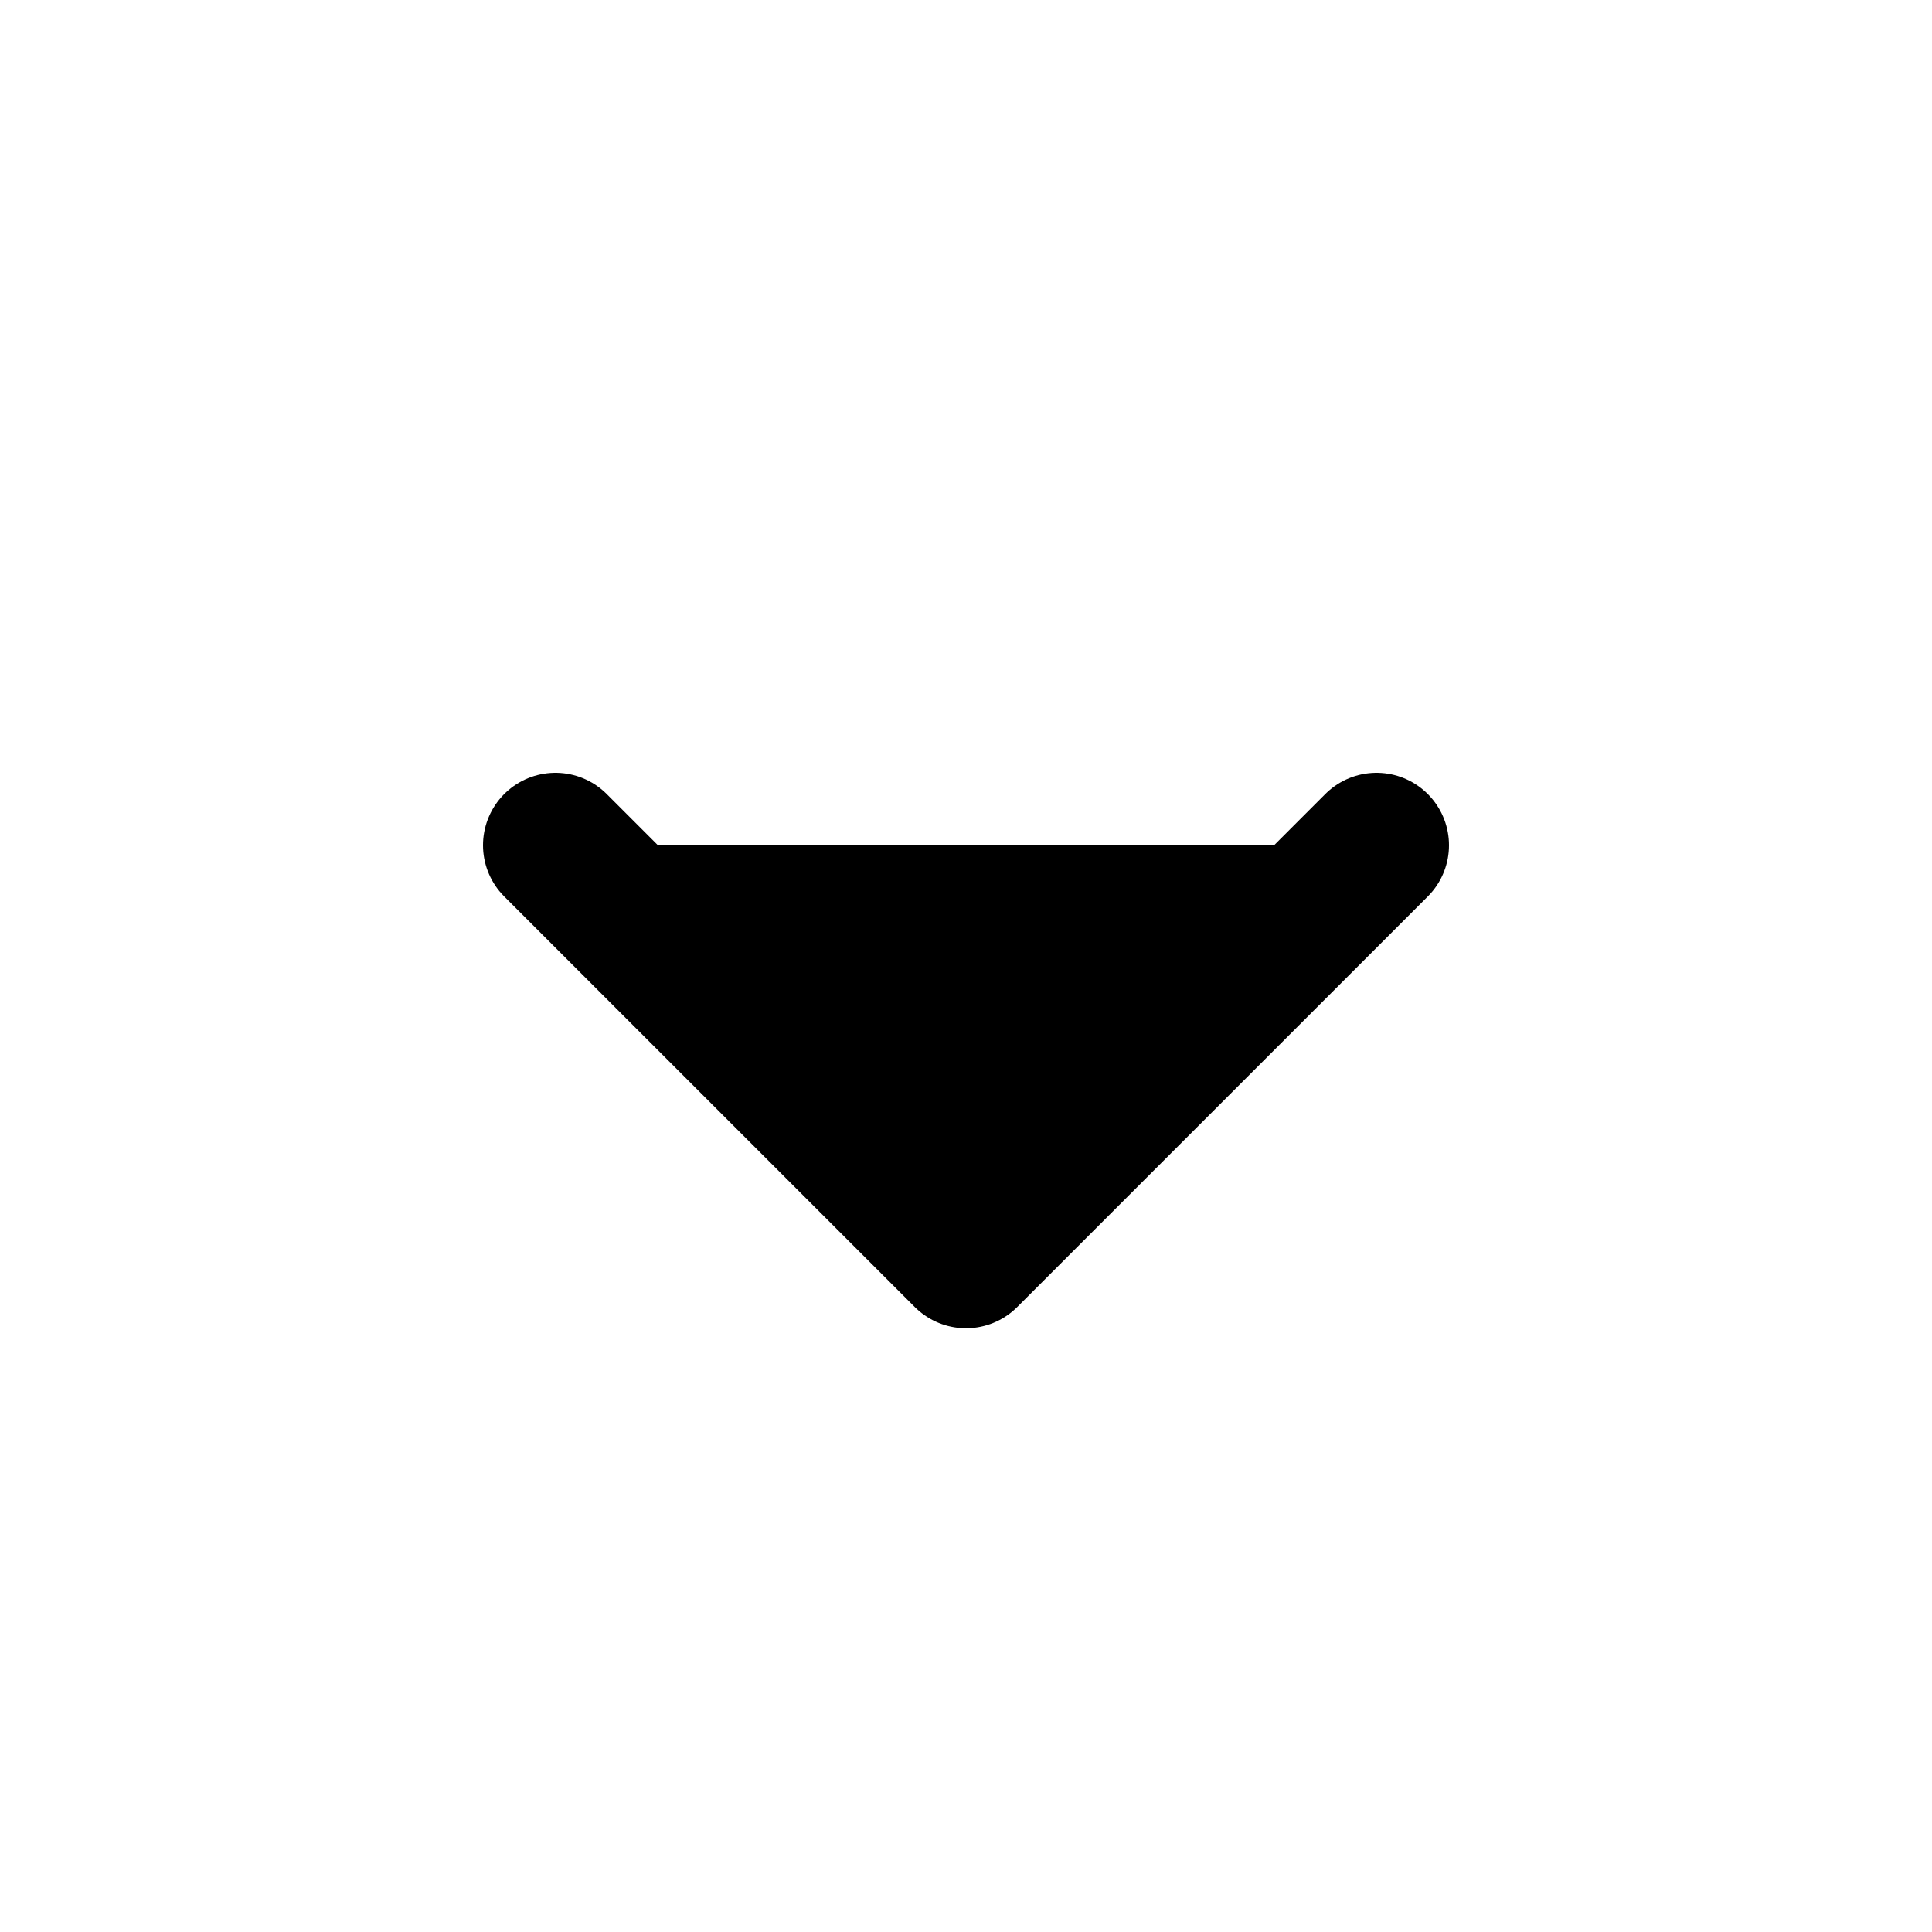
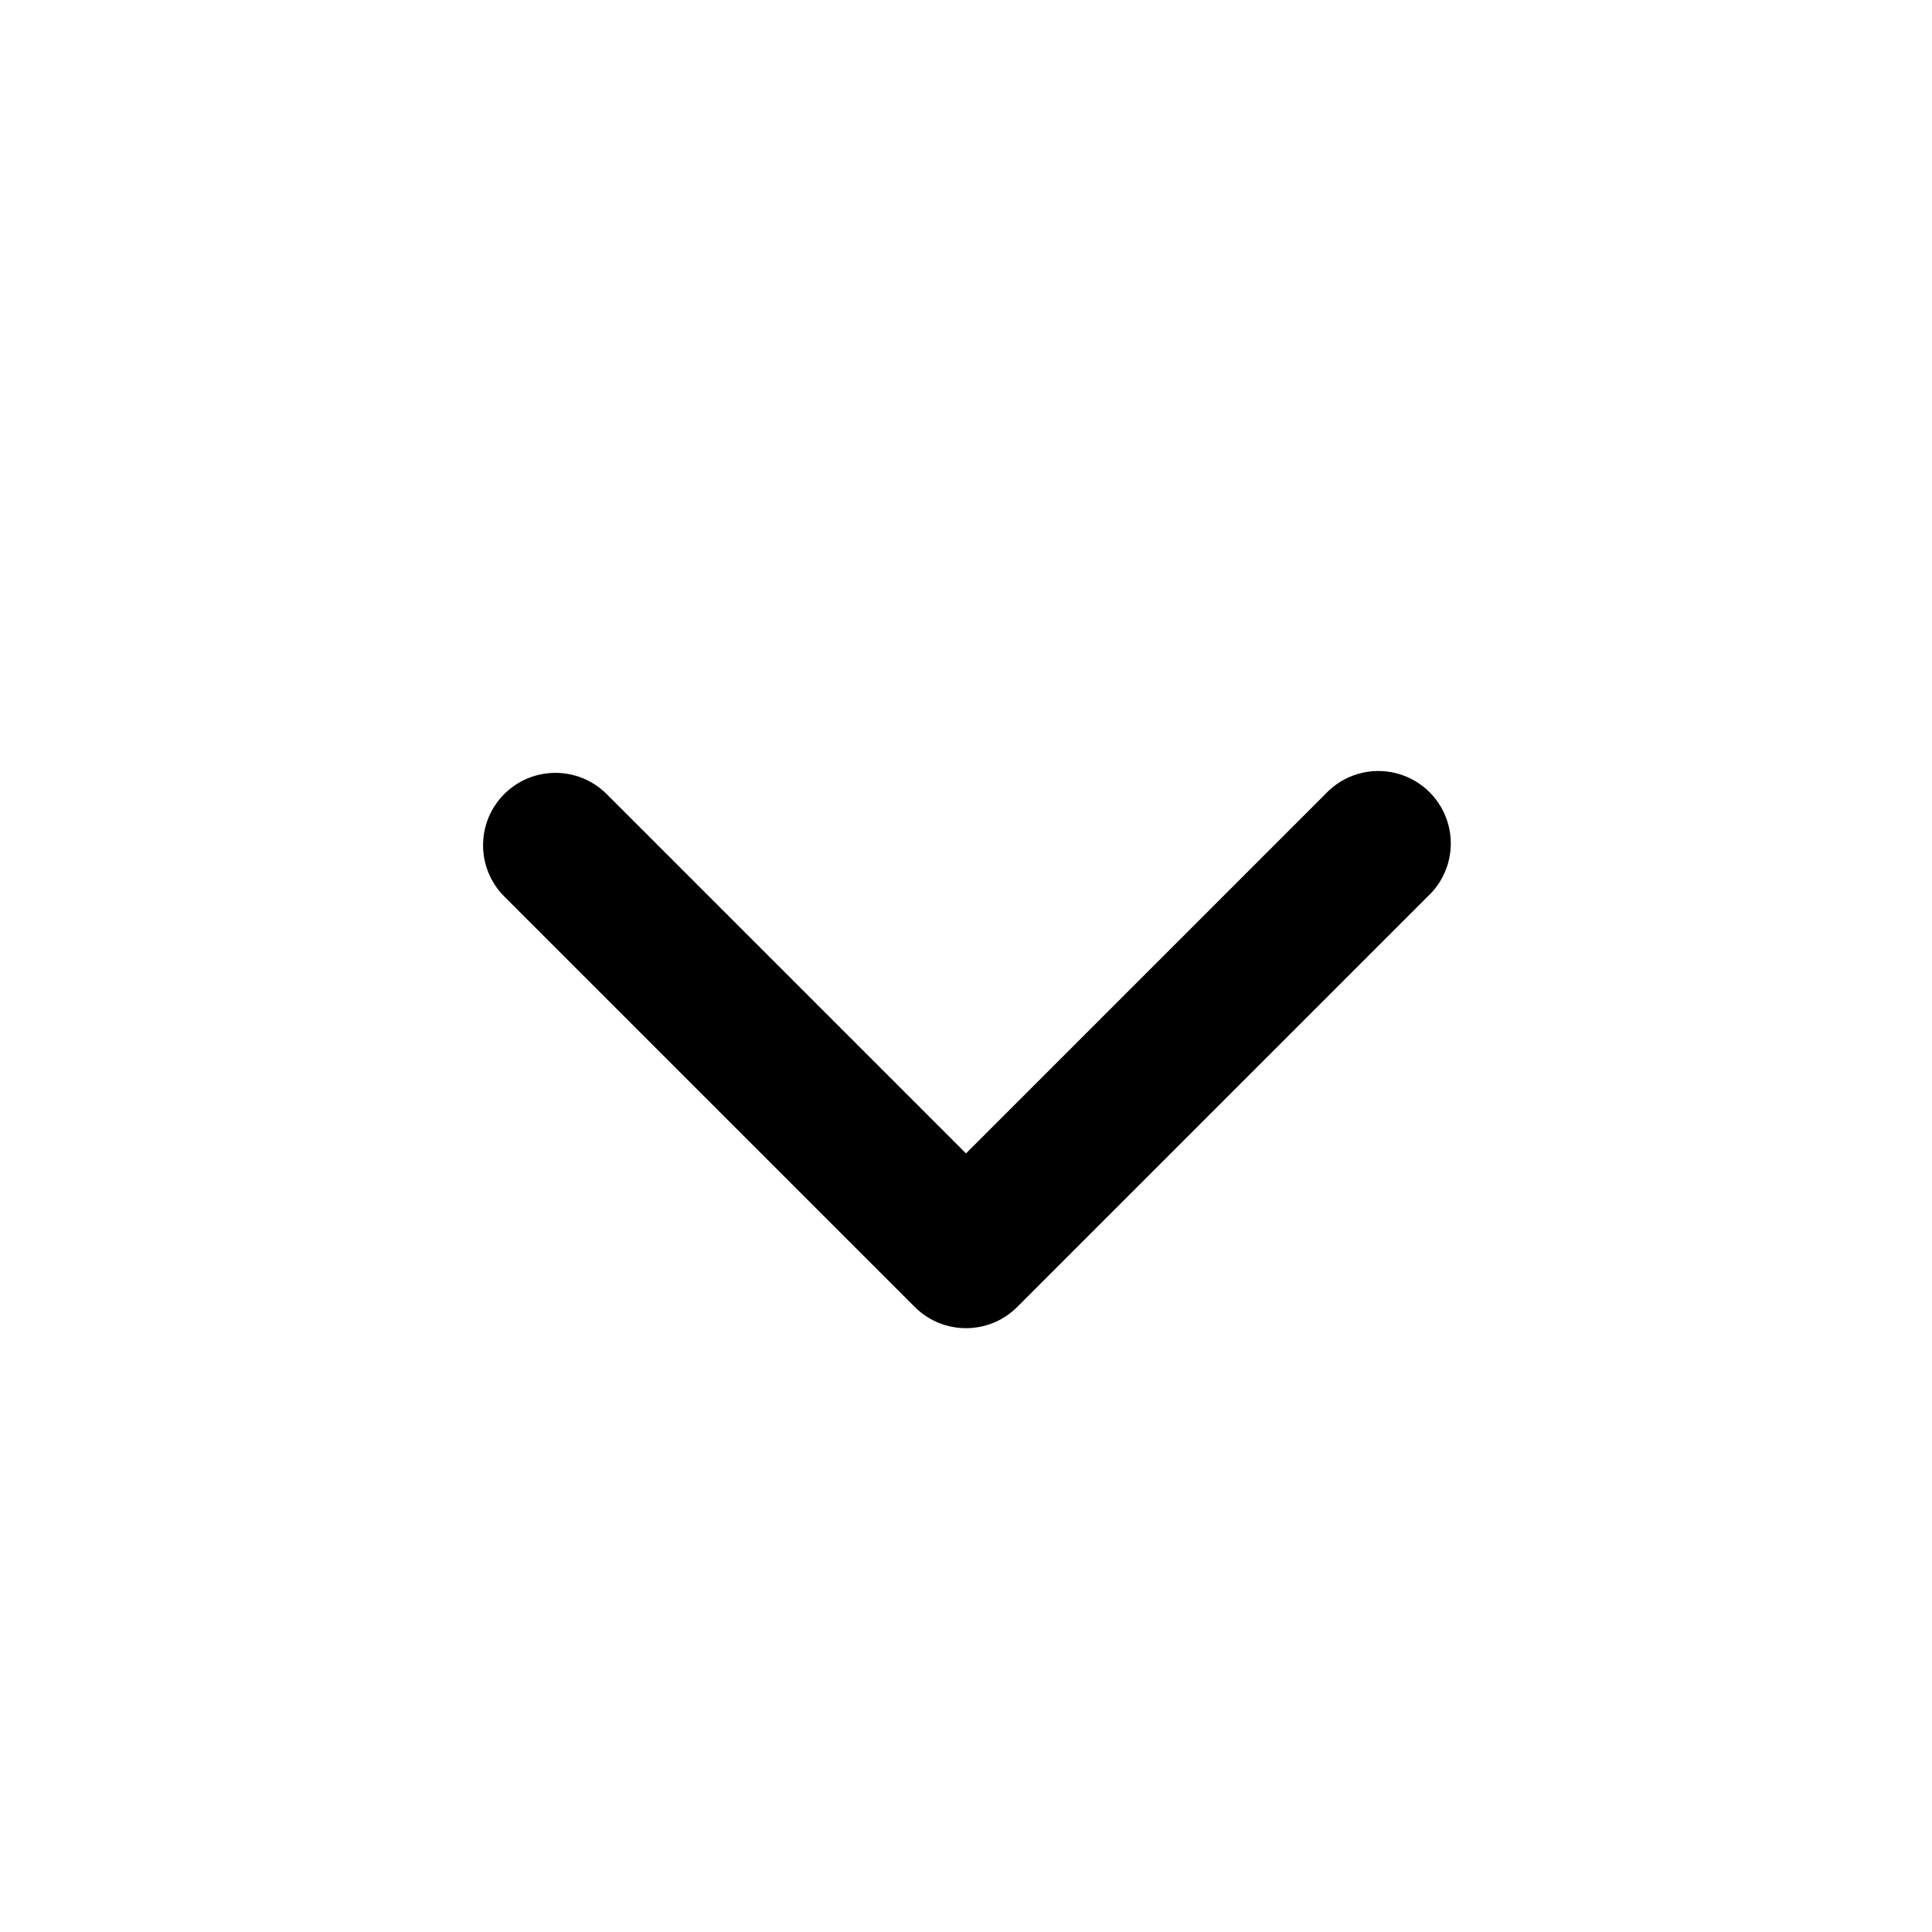
<svg xmlns="http://www.w3.org/2000/svg" viewBox="0 0 20 20" fill="currentColor" aria-hidden="true" data-slot="icon">
-   <path stroke="#000" stroke-linecap="round" stroke-linejoin="round" stroke-width="1.5" d="M14.25 8.75 10 13 5.75 8.75" />
+   <path fill-rule="evenodd" d="M5.22 8.22a.75.75 0 0 1 1.06 0L10 11.94l3.72-3.72a.75.75 0 1 1 1.06 1.06l-4.25 4.25a.75.75 0 0 1-1.06 0L5.22 9.28a.75.75 0 0 1 0-1.06Z" clip-rule="evenodd" />
</svg>
